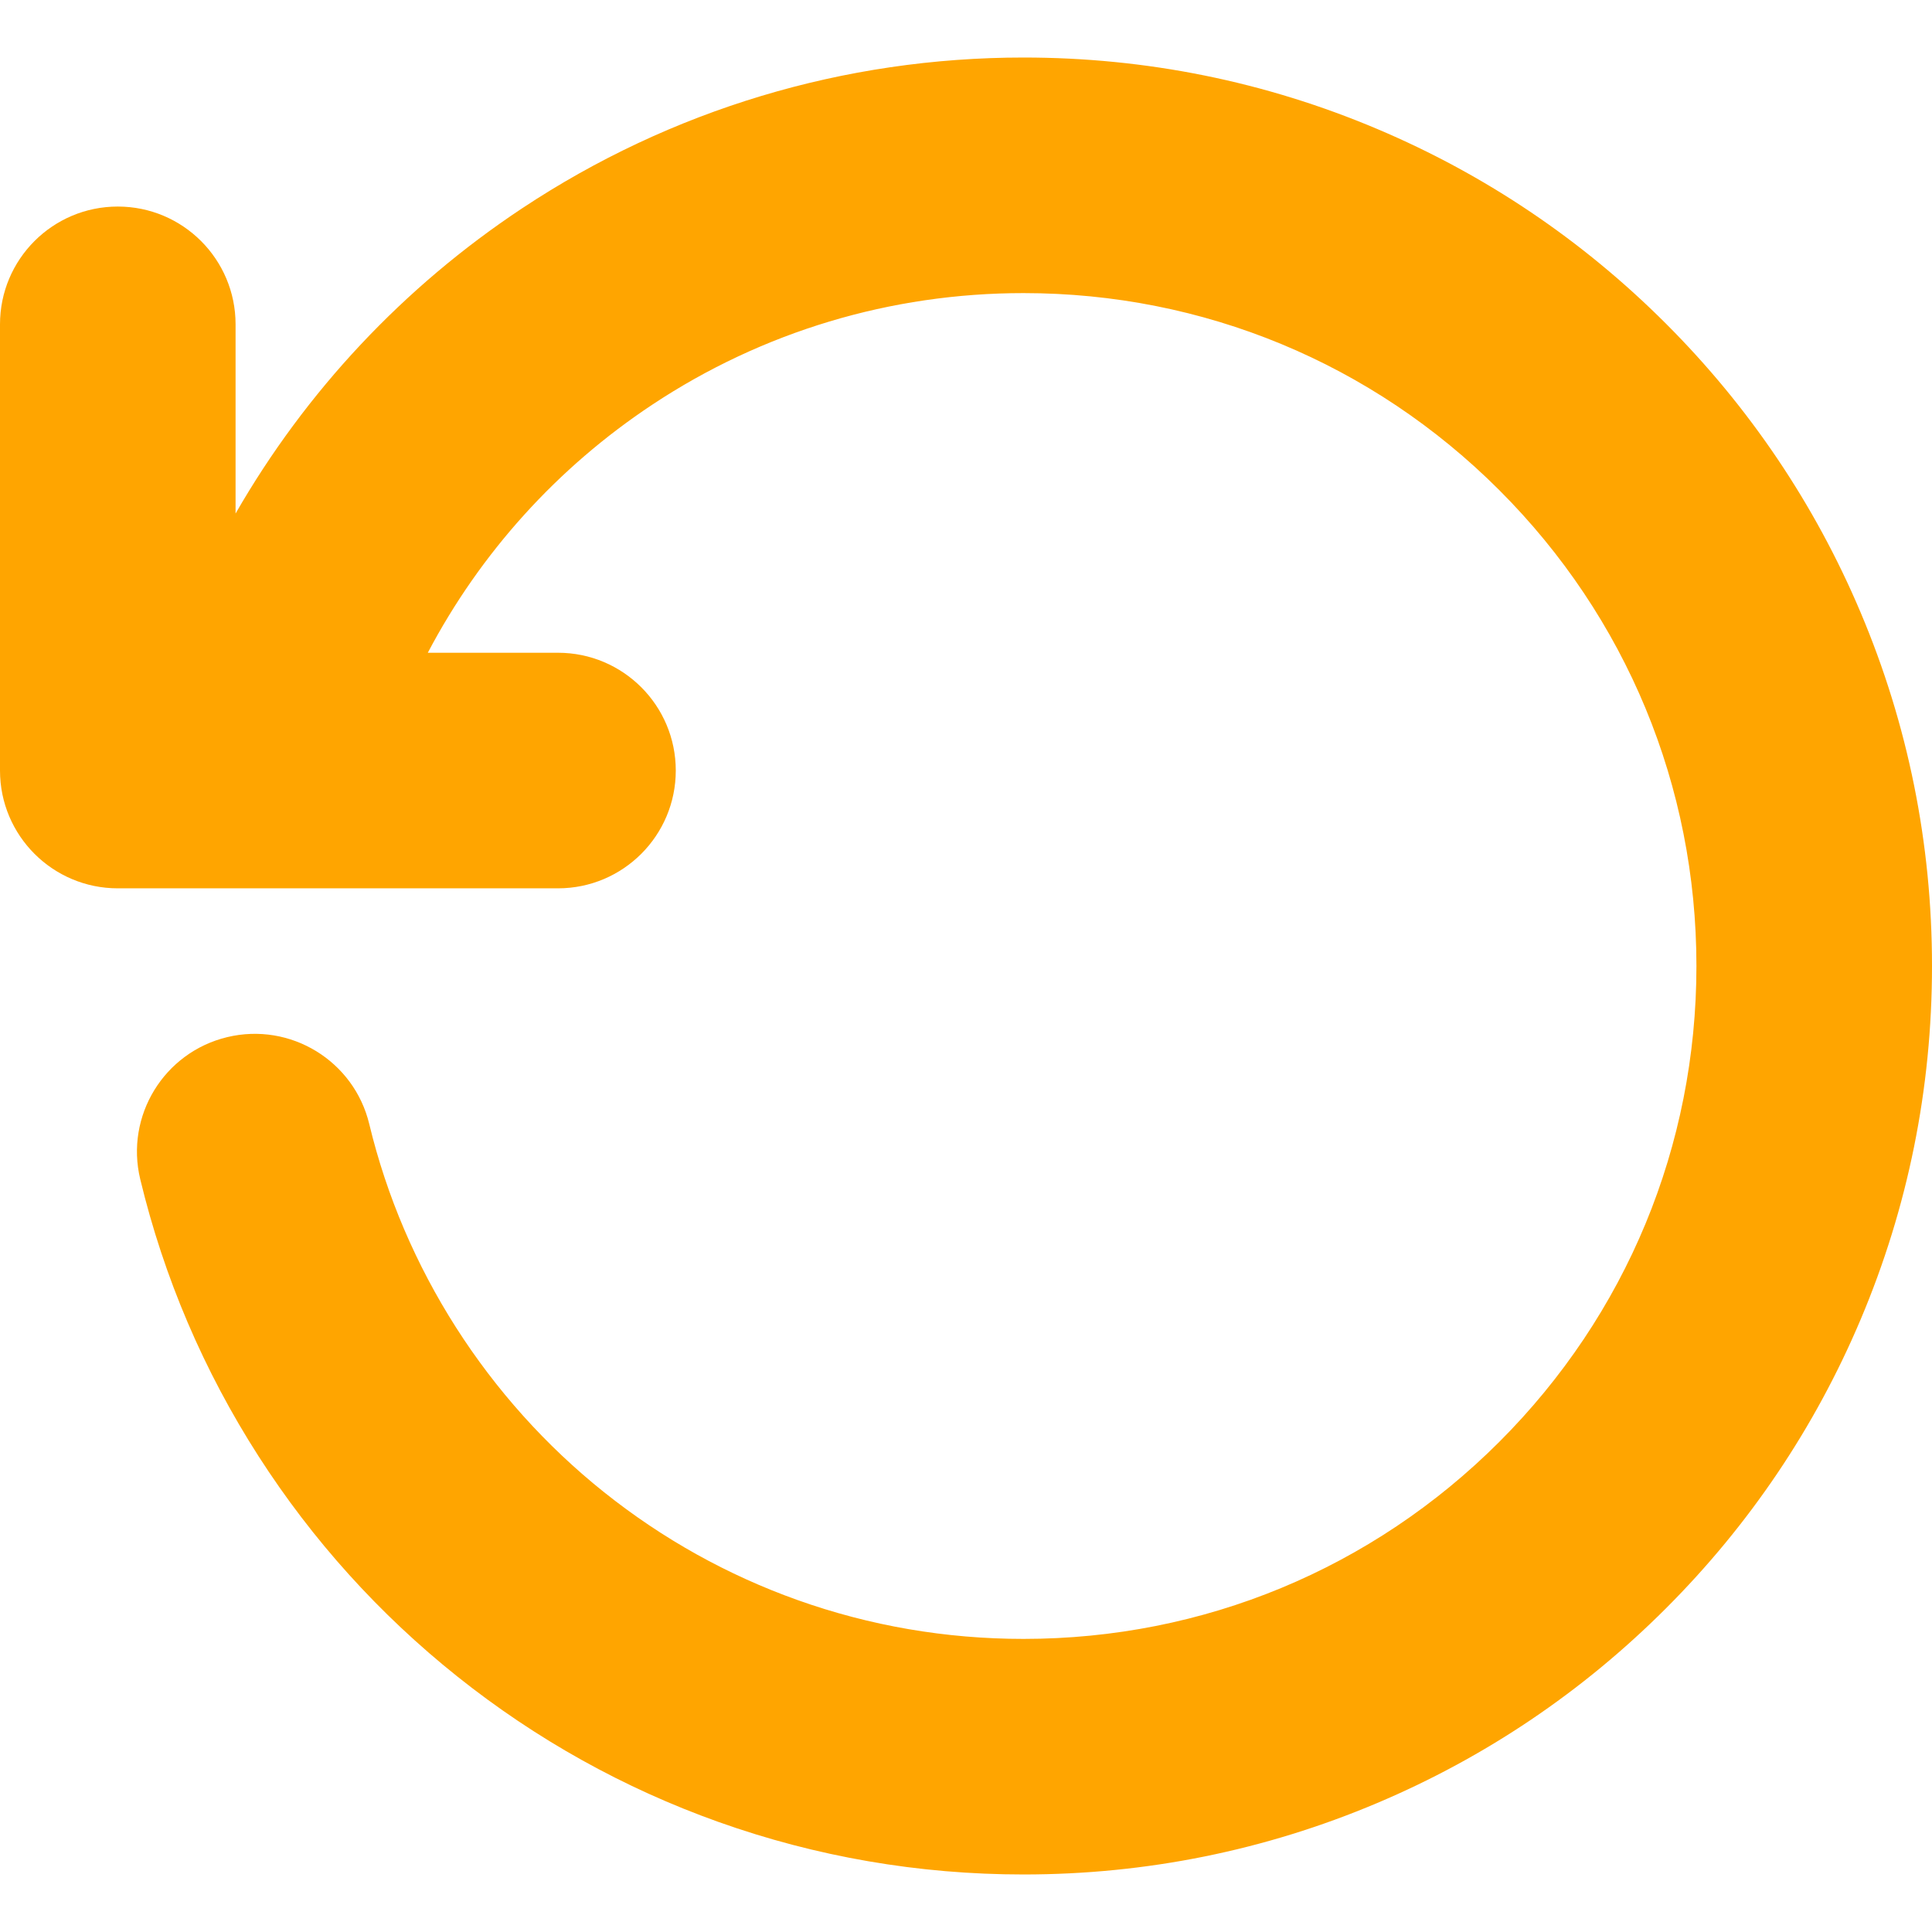
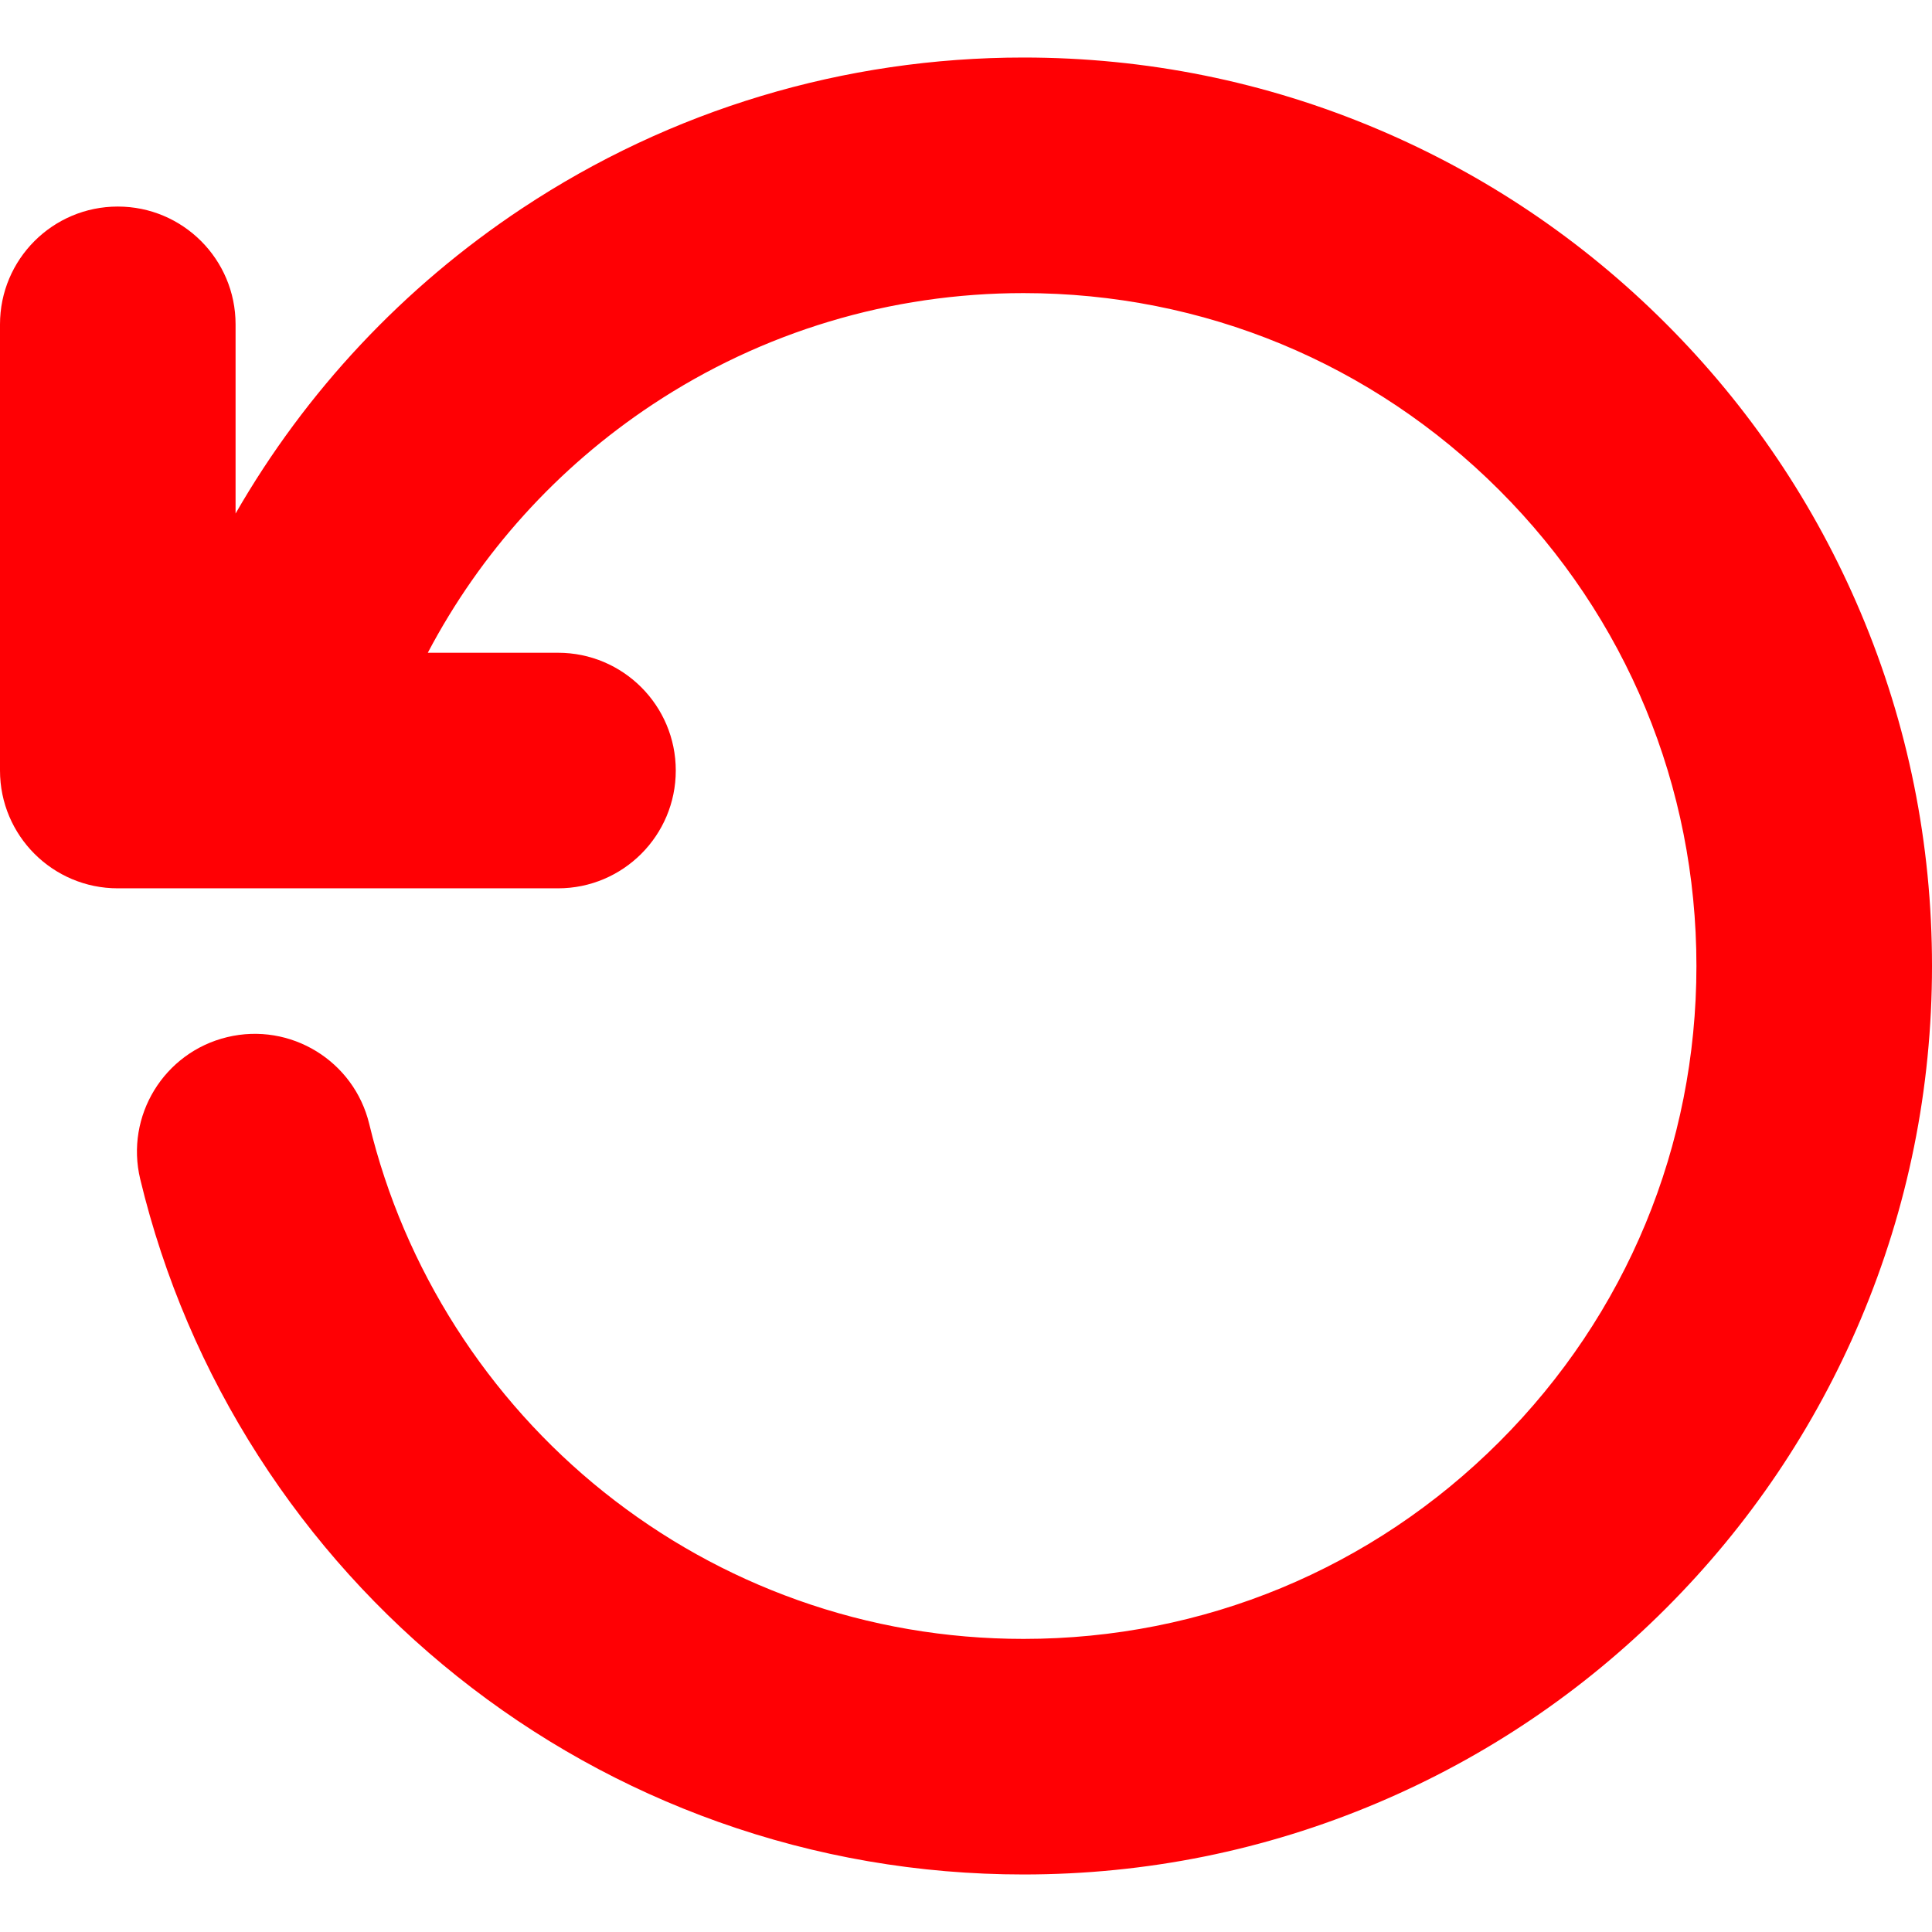
- <svg xmlns="http://www.w3.org/2000/svg" version="1.1" id="Capa_1" x="0px" y="0px" width="861.143px" fill="orange" height="861.143px" viewBox="0 0 861.143 861.143" style="enable-background:new 0 0 861.143 861.143;" xml:space="preserve">
+ <svg xmlns="http://www.w3.org/2000/svg" version="1.1" id="Capa_1" x="0px" y="0px" width="861.143px" fill="#ff0004" height="861.143px" viewBox="0 0 861.143 861.143" style="enable-background:new 0 0 861.143 861.143;" xml:space="preserve">
  <g>
    <path d="M456.213,730.502c-34.613,0-68.516-5.831-100.765-17.331c-31.171-11.115-60.159-27.272-86.161-48.024   c-52.042-41.536-89.225-99.817-104.693-164.109c-6.783-28.189-35.133-45.546-63.325-38.761   c-28.19,6.783-45.544,35.135-38.761,63.325c10.557,43.872,28.304,85.42,52.748,123.492c23.995,37.372,53.782,70.384,88.534,98.118   c35.098,28.013,74.258,49.833,116.393,64.858c43.6,15.547,89.367,23.431,136.031,23.431c54.643,0,107.678-10.713,157.633-31.843   c48.225-20.396,91.523-49.587,128.695-86.758s66.361-80.471,86.76-128.696c21.129-49.956,31.842-102.99,31.842-157.633   c0-54.642-10.713-107.678-31.842-157.633c-20.398-48.225-49.588-91.525-86.76-128.696S662.07,77.881,613.846,57.484   c-49.955-21.13-102.99-31.843-157.633-31.843c-79.907,0-157.211,23.258-223.558,67.259c-52.833,35.04-96.38,81.557-127.655,135.996   v-84.329c0-28.995-23.505-52.5-52.5-52.5S0,115.572,0,144.567v198.884c0,28.995,23.505,52.5,52.5,52.5h196.21   c28.994,0,52.5-23.505,52.5-52.5c0-28.995-23.506-52.5-52.5-52.5h-58.027c23.445-44.539,57.708-82.493,100.006-110.546   c49.088-32.555,106.324-49.763,165.522-49.763c80.113,0,155.434,31.198,212.084,87.848c56.648,56.65,87.848,131.967,87.848,212.081   s-31.197,155.434-87.848,212.083S536.326,730.502,456.213,730.502z" />
  </g>
  <g>
</g>
  <g>
</g>
  <g>
</g>
  <g>
</g>
  <g>
</g>
  <g>
</g>
  <g>
</g>
  <g>
</g>
  <g>
</g>
  <g>
</g>
  <g>
</g>
  <g>
</g>
  <g>
</g>
  <g>
</g>
  <g>
</g>
</svg>
